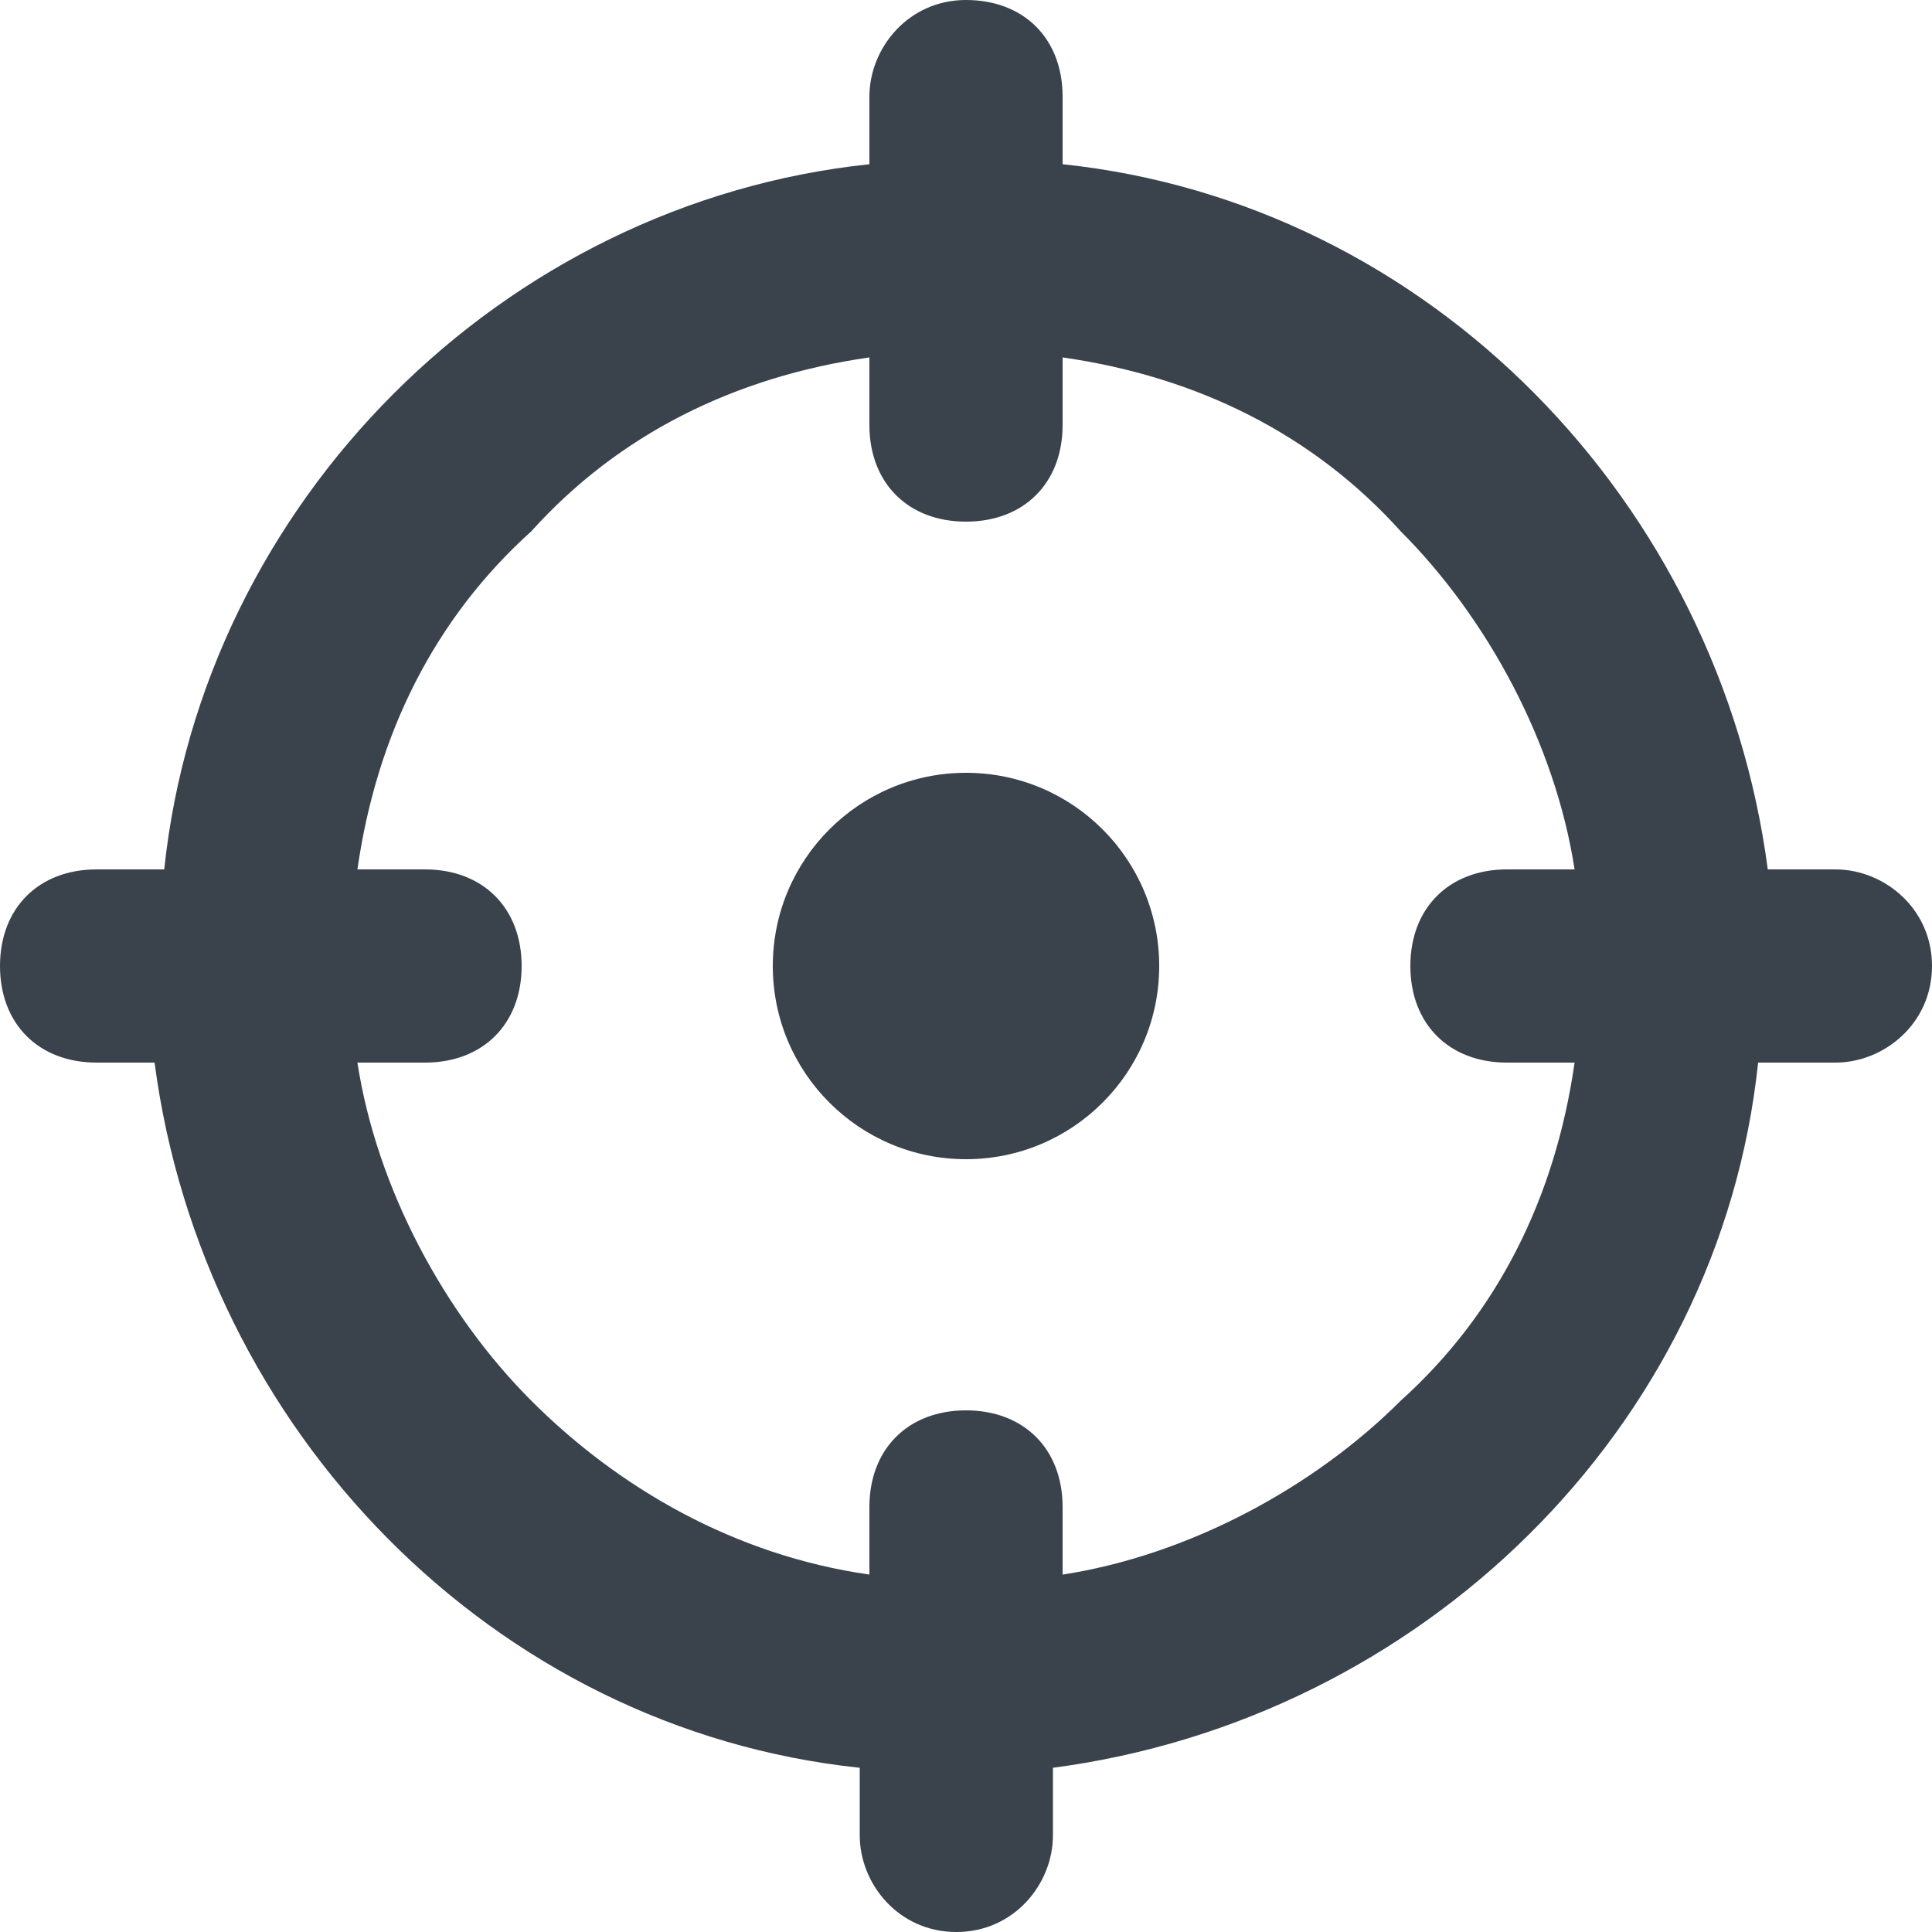
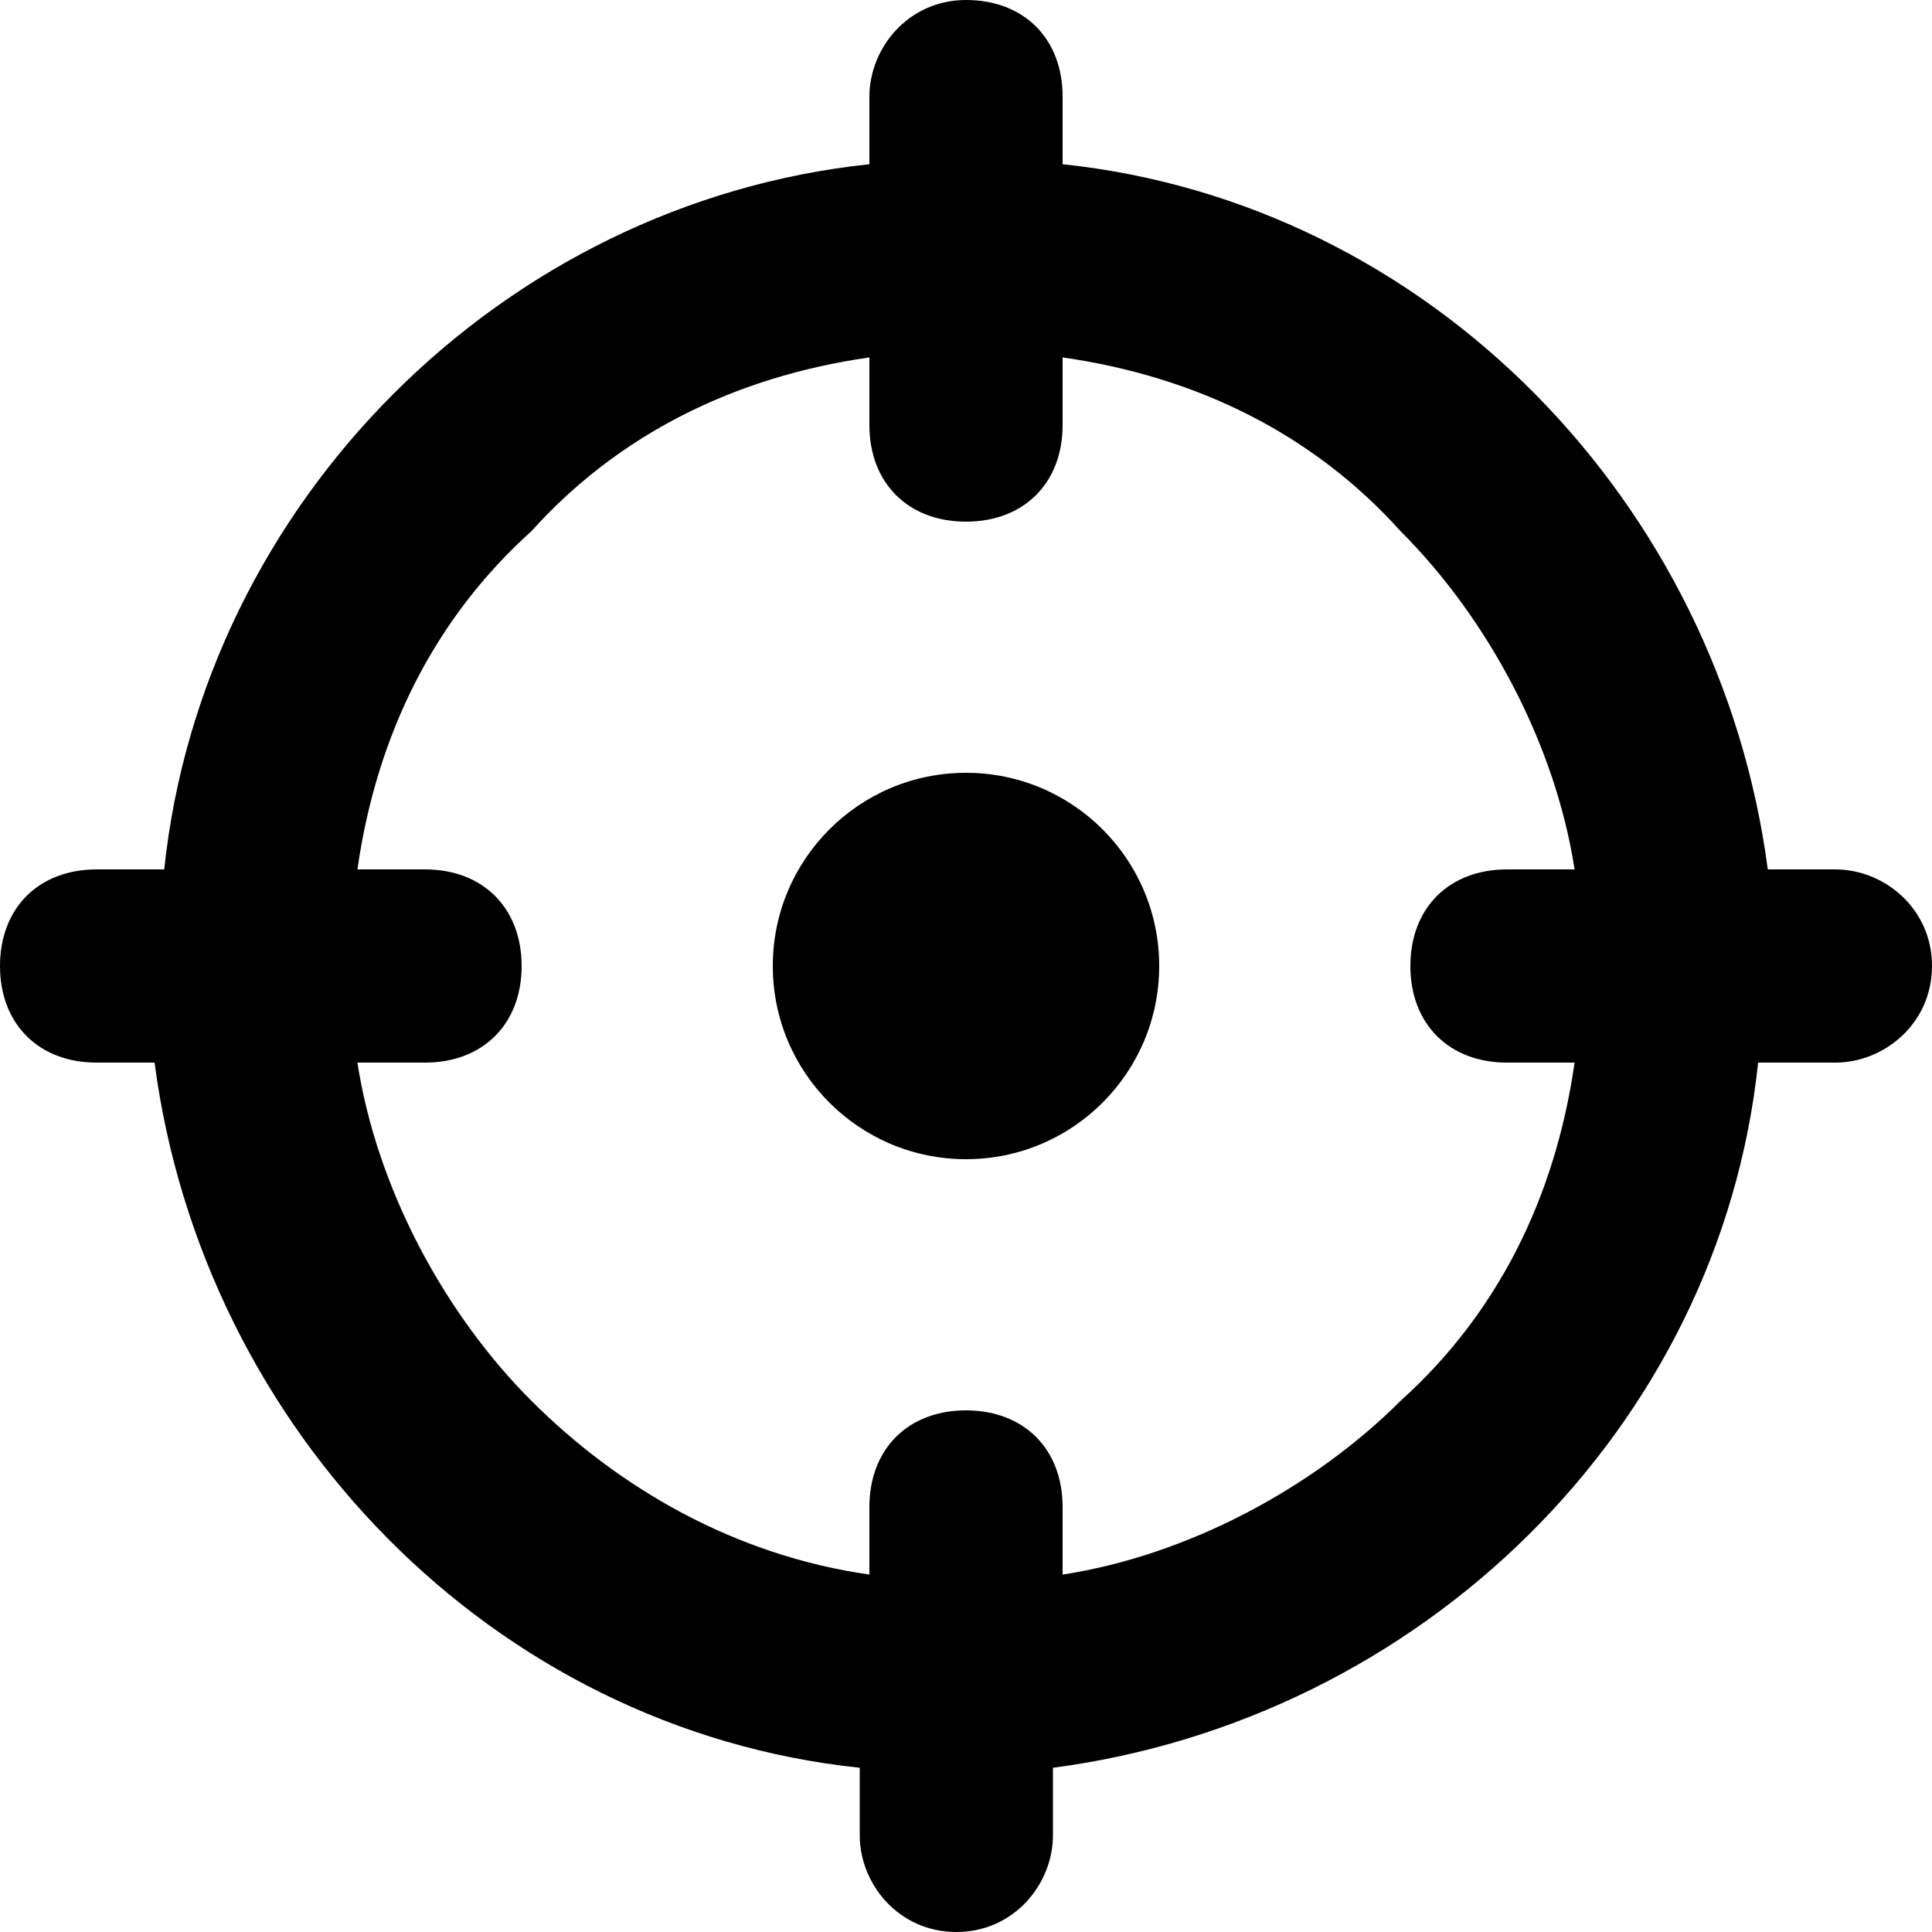
- <svg xmlns="http://www.w3.org/2000/svg" version="1.1" id="Calque_1" x="0px" y="0px" viewBox="0 0 20 20" style="enable-background:new 0 0 20 20;" xml:space="preserve">
-   <style type="text/css">
- 	.st0{fill:#3A434C;}
- </style>
-   <g>
-     <circle class="st0" cx="10" cy="10" r="2" />
-     <path class="st0" d="M19,9h-0.7c-0.5-3.8-3.5-6.9-7.3-7.3V1c0-0.6-0.4-1-1-1S9,0.5,9,1v0.7C5.2,2.1,2.1,5.2,1.7,9H1   c-0.6,0-1,0.4-1,1s0.4,1,1,1h0.6c0.5,3.8,3.5,6.9,7.3,7.3V19c0,0.5,0.4,1,1,1s1-0.5,1-1v-0.7c3.8-0.5,6.9-3.5,7.3-7.3H19   c0.5,0,1-0.4,1-1C20,9.4,19.5,9,19,9z M14.5,14.5c-0.9,0.9-2.2,1.6-3.5,1.8v-0.7c0-0.6-0.4-1-1-1s-1,0.4-1,1v0.7   c-1.4-0.2-2.6-0.9-3.5-1.8c-0.9-0.9-1.6-2.2-1.8-3.5h0.7c0.6,0,1-0.4,1-1s-0.4-1-1-1H3.7c0.2-1.4,0.8-2.6,1.8-3.5   C6.4,4.5,7.6,3.9,9,3.7v0.7c0,0.6,0.4,1,1,1s1-0.4,1-1V3.7c1.4,0.2,2.6,0.8,3.5,1.8c0.9,0.9,1.6,2.2,1.8,3.5h-0.7c-0.6,0-1,0.4-1,1   s0.4,1,1,1h0.7C16.1,12.4,15.5,13.6,14.5,14.5z" />
-   </g>
+ <svg viewBox="0 0 20 20">
+   <circle cx="10" cy="10" r="2" />
+   <path d="M19 9h-.7c-.5-3.8-3.5-6.9-7.3-7.3V1c0-.6-.4-1-1-1S9 .5 9 1v.7C5.2 2.1 2.1 5.2 1.7 9H1c-.6 0-1 .4-1 1s.4 1 1 1h.6c.5 3.8 3.5 6.9 7.3 7.3v.7c0 .5.4 1 1 1s1-.5 1-1v-.7c3.8-.5 6.9-3.5 7.3-7.3h.8c.5 0 1-.4 1-1s-.5-1-1-1zm-4.5 5.5c-.9.9-2.2 1.6-3.5 1.8v-.7c0-.6-.4-1-1-1s-1 .4-1 1v.7c-1.4-.2-2.6-.9-3.5-1.8-.9-.9-1.6-2.2-1.8-3.5h.7c.6 0 1-.4 1-1s-.4-1-1-1h-.7c.2-1.4.8-2.6 1.8-3.5.9-1 2.1-1.6 3.5-1.8v.7c0 .6.4 1 1 1s1-.4 1-1v-.7c1.4.2 2.6.8 3.5 1.8.9.9 1.6 2.2 1.8 3.5h-.7c-.6 0-1 .4-1 1s.4 1 1 1h.7c-.2 1.4-.8 2.6-1.8 3.5z" />
</svg>
